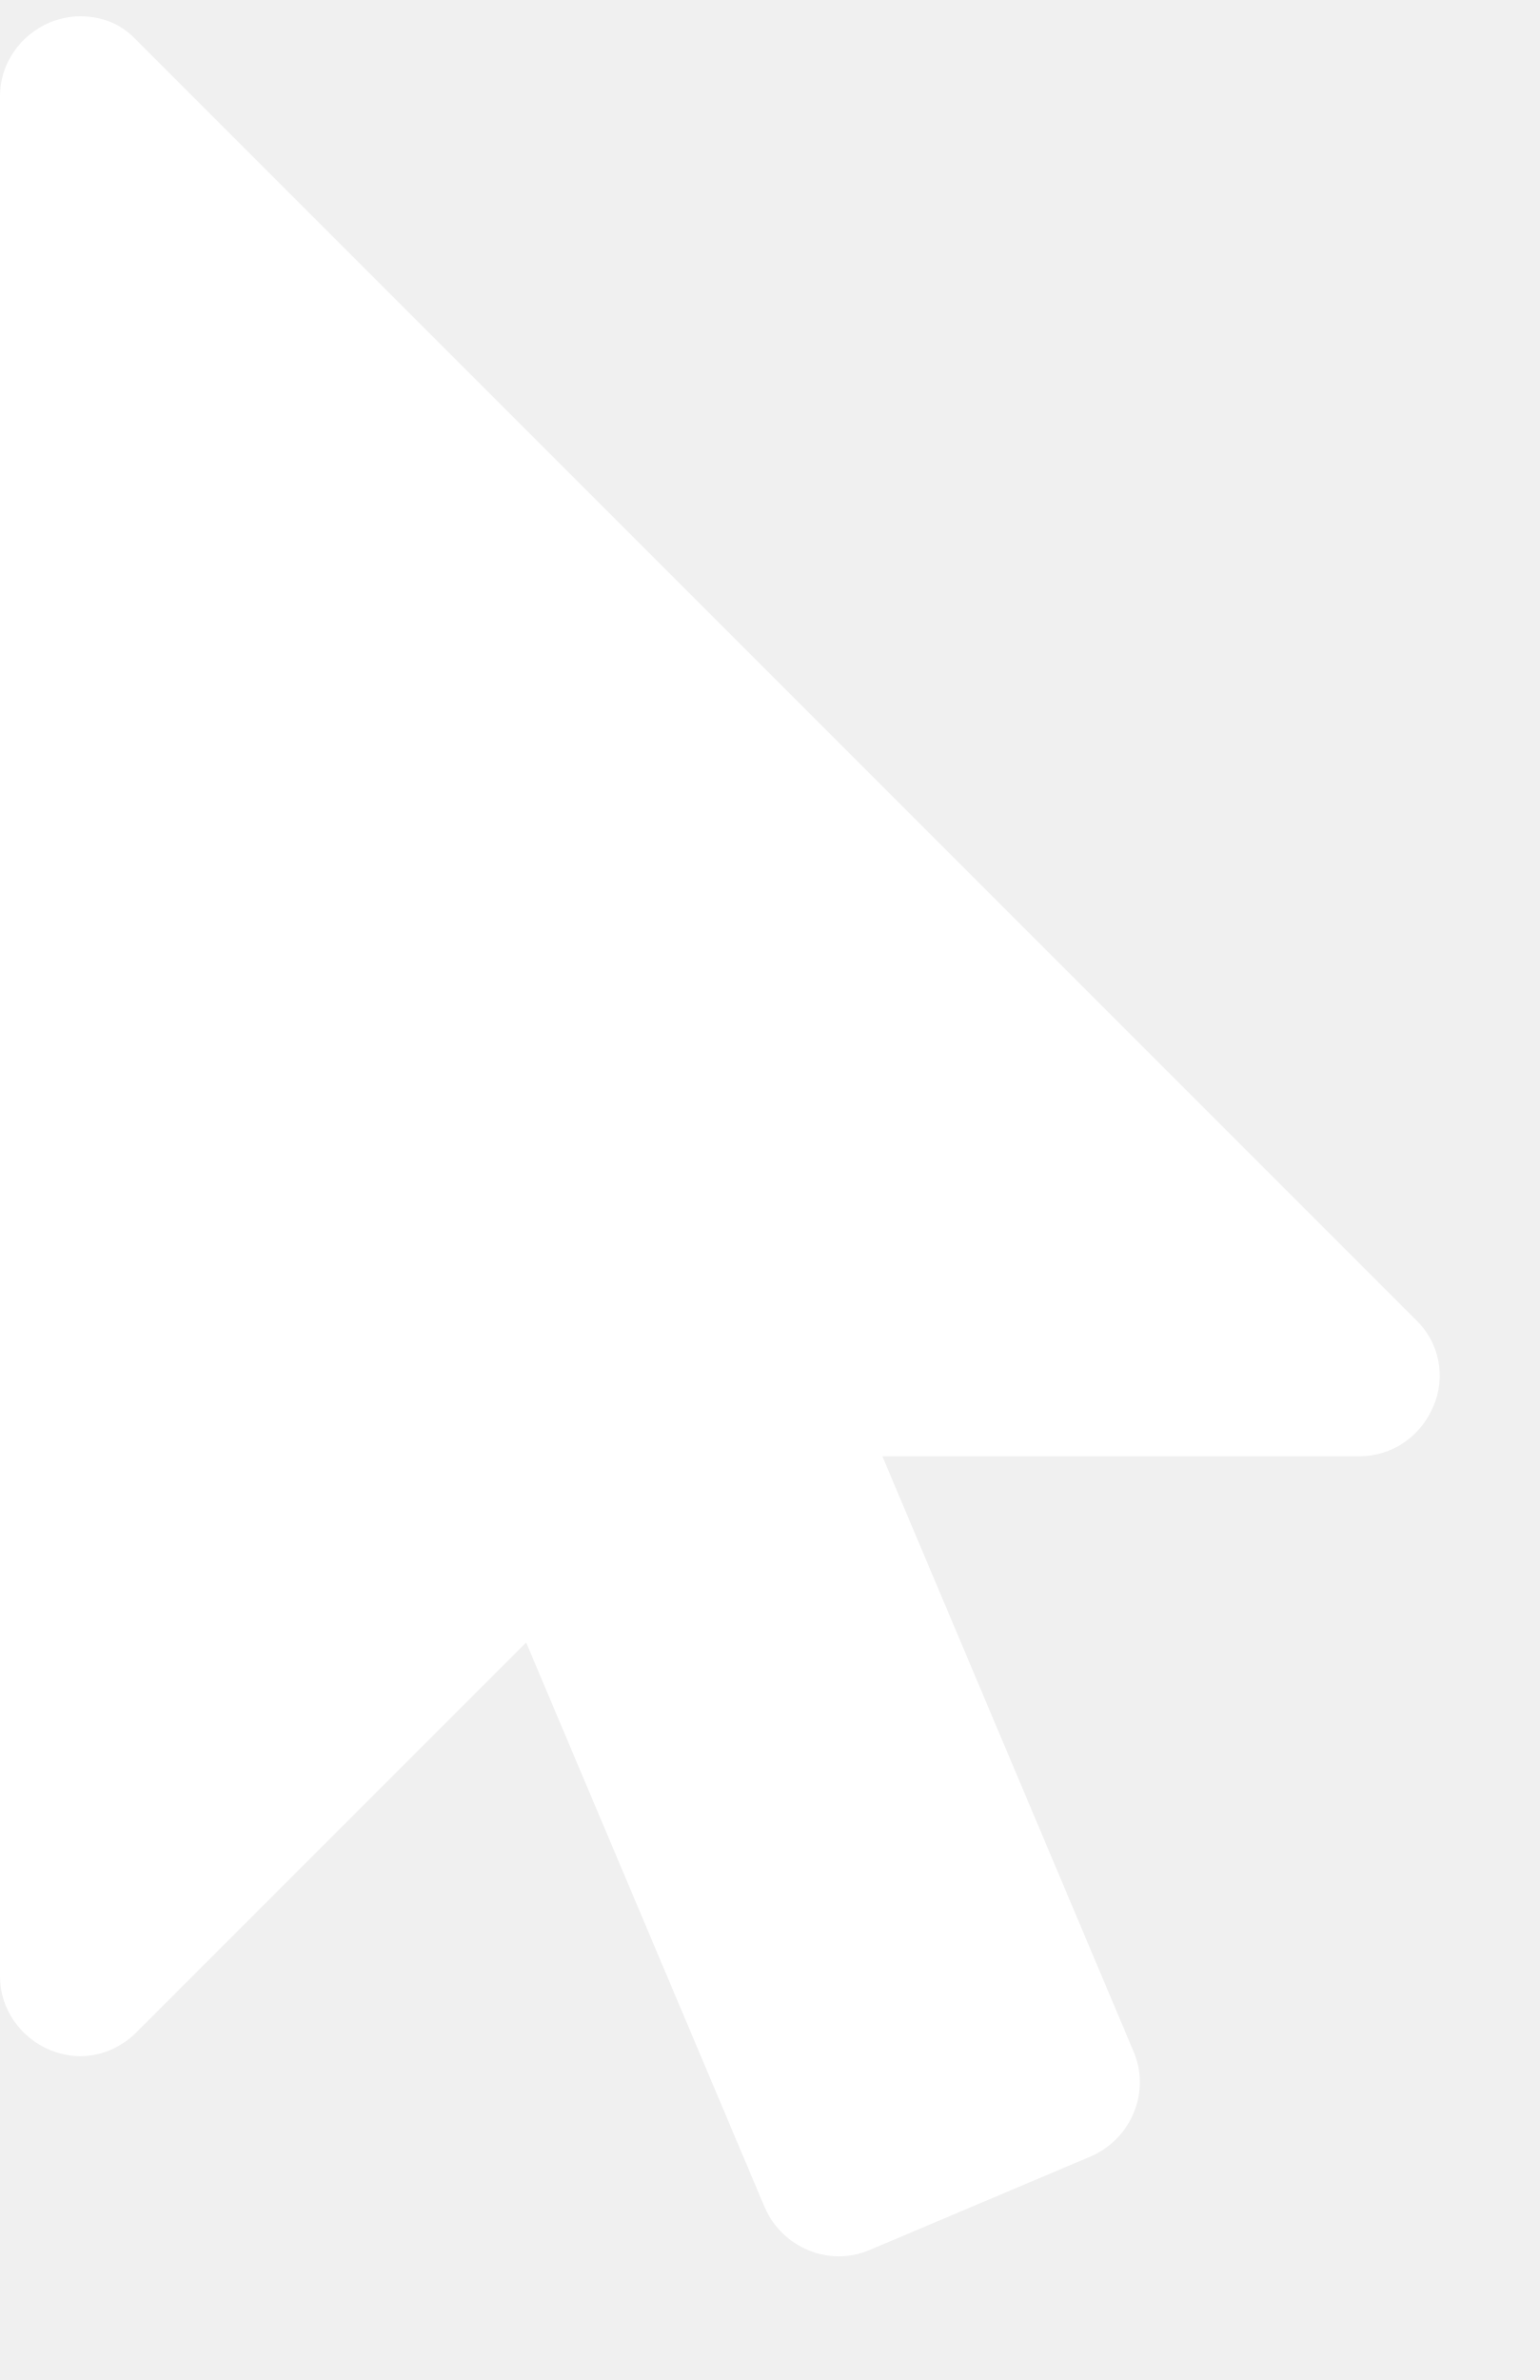
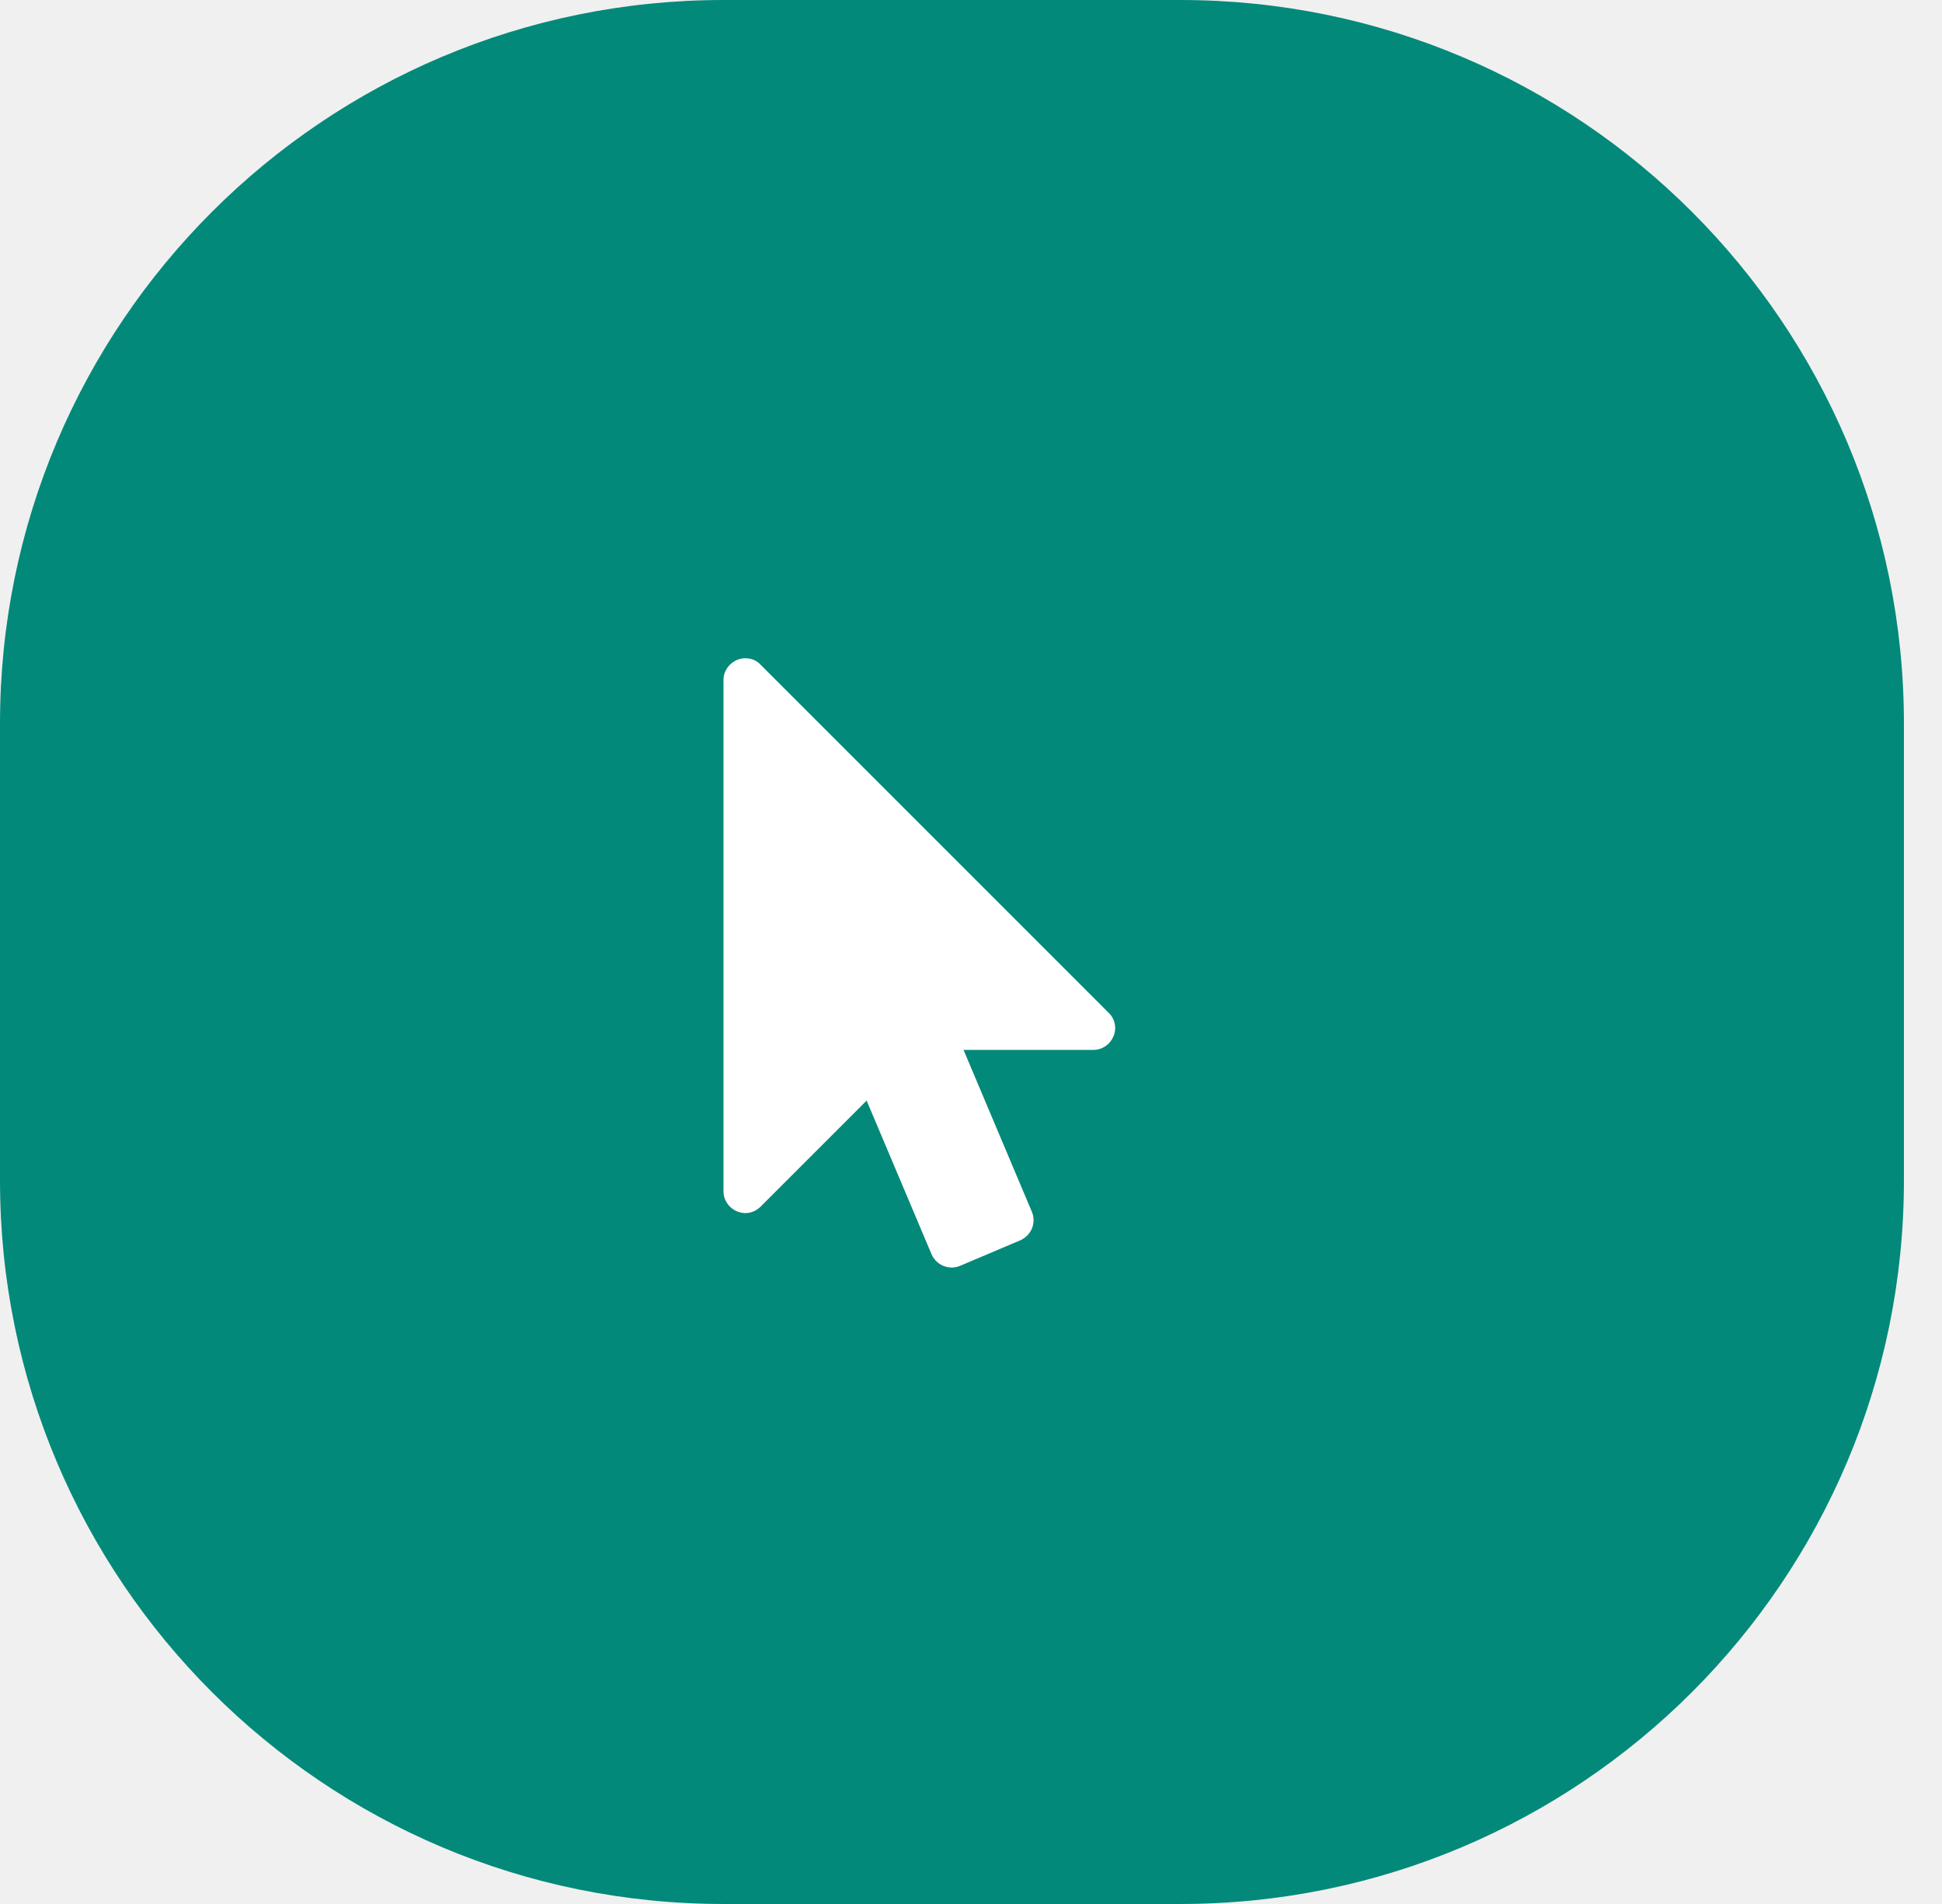
- <svg xmlns="http://www.w3.org/2000/svg" width="11" height="17" viewBox="0 0 11 17" fill="none">
-   <path d="M10.116 9.428L0.973 0.285C0.866 0.169 0.723 0.116 0.571 0.116C0.5 0.116 0.42 0.134 0.357 0.16C0.143 0.25 0 0.455 0 0.687V14.116C0 14.348 0.143 14.553 0.357 14.643C0.42 14.669 0.5 14.687 0.571 14.687C0.723 14.687 0.866 14.625 0.973 14.518L3.759 11.732L5.464 15.768C5.589 16.053 5.92 16.196 6.214 16.071L7.795 15.402C8.08 15.277 8.223 14.946 8.098 14.652L6.304 10.402H9.714C9.946 10.402 10.152 10.259 10.241 10.044C10.33 9.839 10.286 9.589 10.116 9.428Z" fill="white" />
+ <svg xmlns="http://www.w3.org/2000/svg" width="51" height="50" viewBox="0 0 51 50" fill="none">
+   <rect width="50" height="50" rx="19" fill="#02897A" />
+   <path d="M29.116 26.598L19.973 17.455C19.866 17.339 19.723 17.286 19.571 17.286C19.5 17.286 19.42 17.304 19.357 17.33C19.143 17.42 19 17.625 19 17.857V31.286C19 31.518 19.143 31.723 19.357 31.812C19.42 31.839 19.5 31.857 19.571 31.857C19.723 31.857 19.866 31.795 19.973 31.688L22.759 28.902L24.464 32.938C24.589 33.223 24.92 33.366 25.214 33.241L26.795 32.571C27.08 32.446 27.223 32.116 27.098 31.821L25.304 27.571H28.714C28.946 27.571 29.152 27.429 29.241 27.214C29.33 27.009 29.286 26.759 29.116 26.598Z" fill="white" />
</svg>
